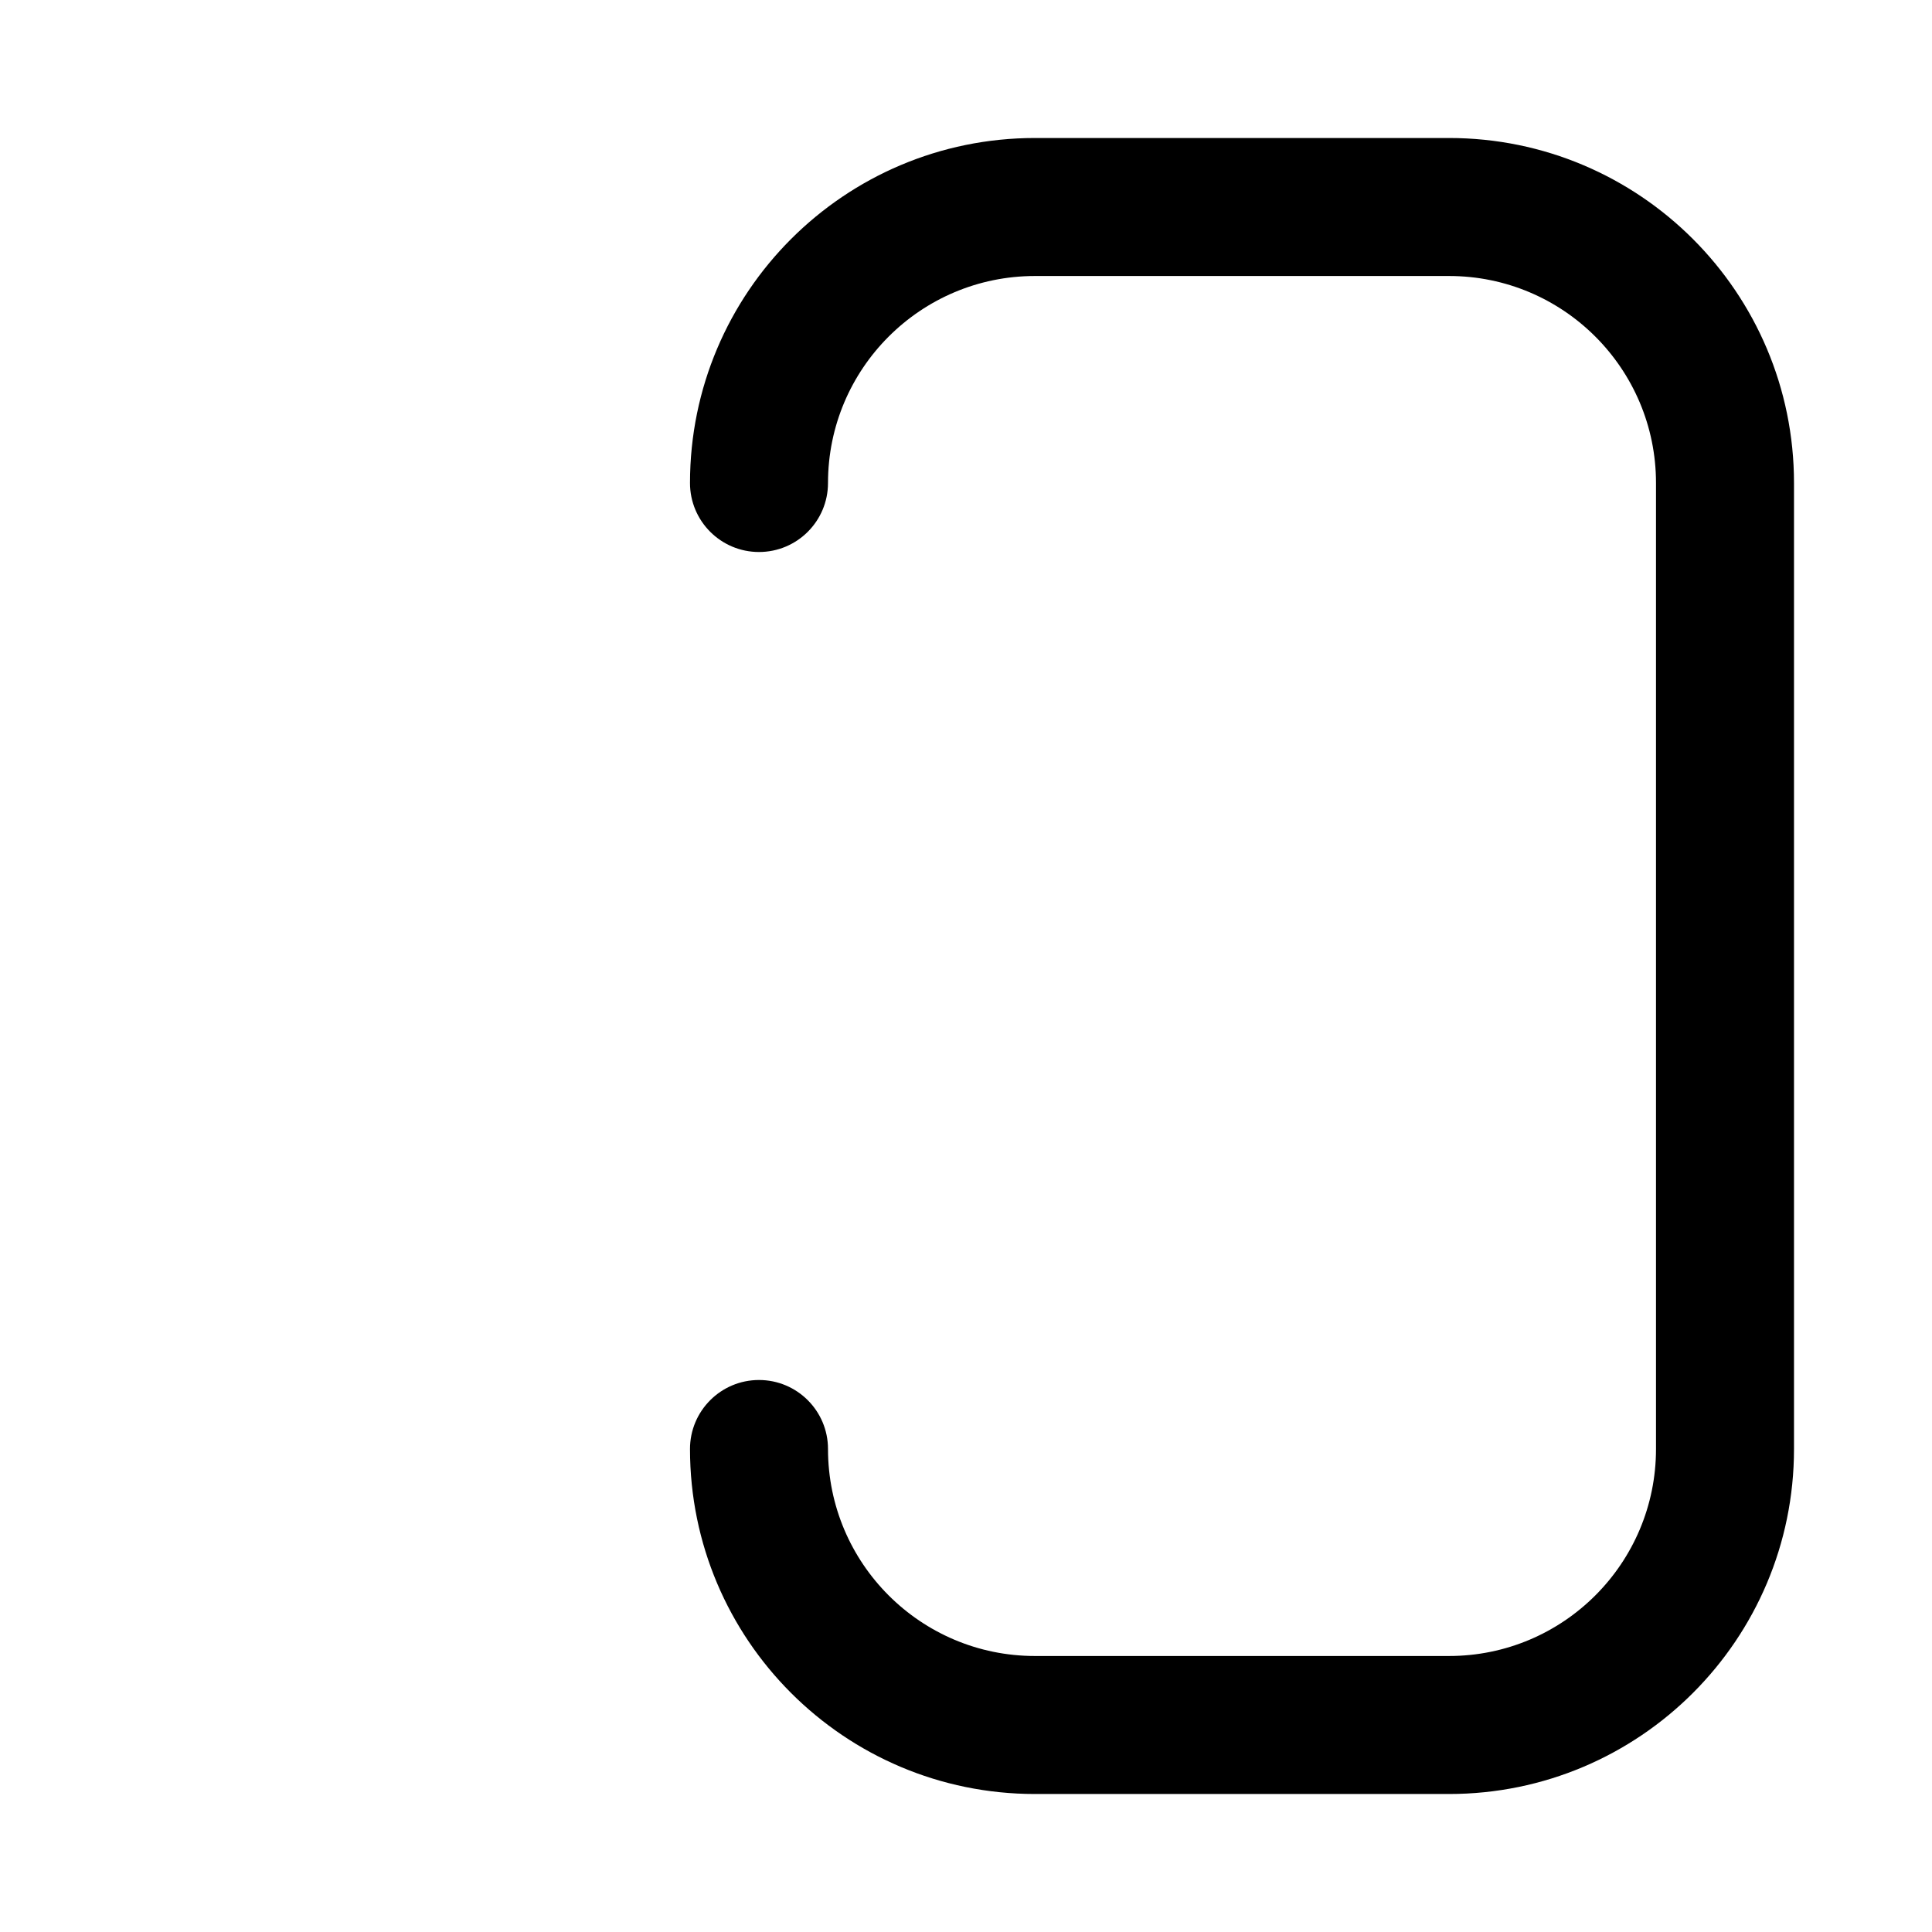
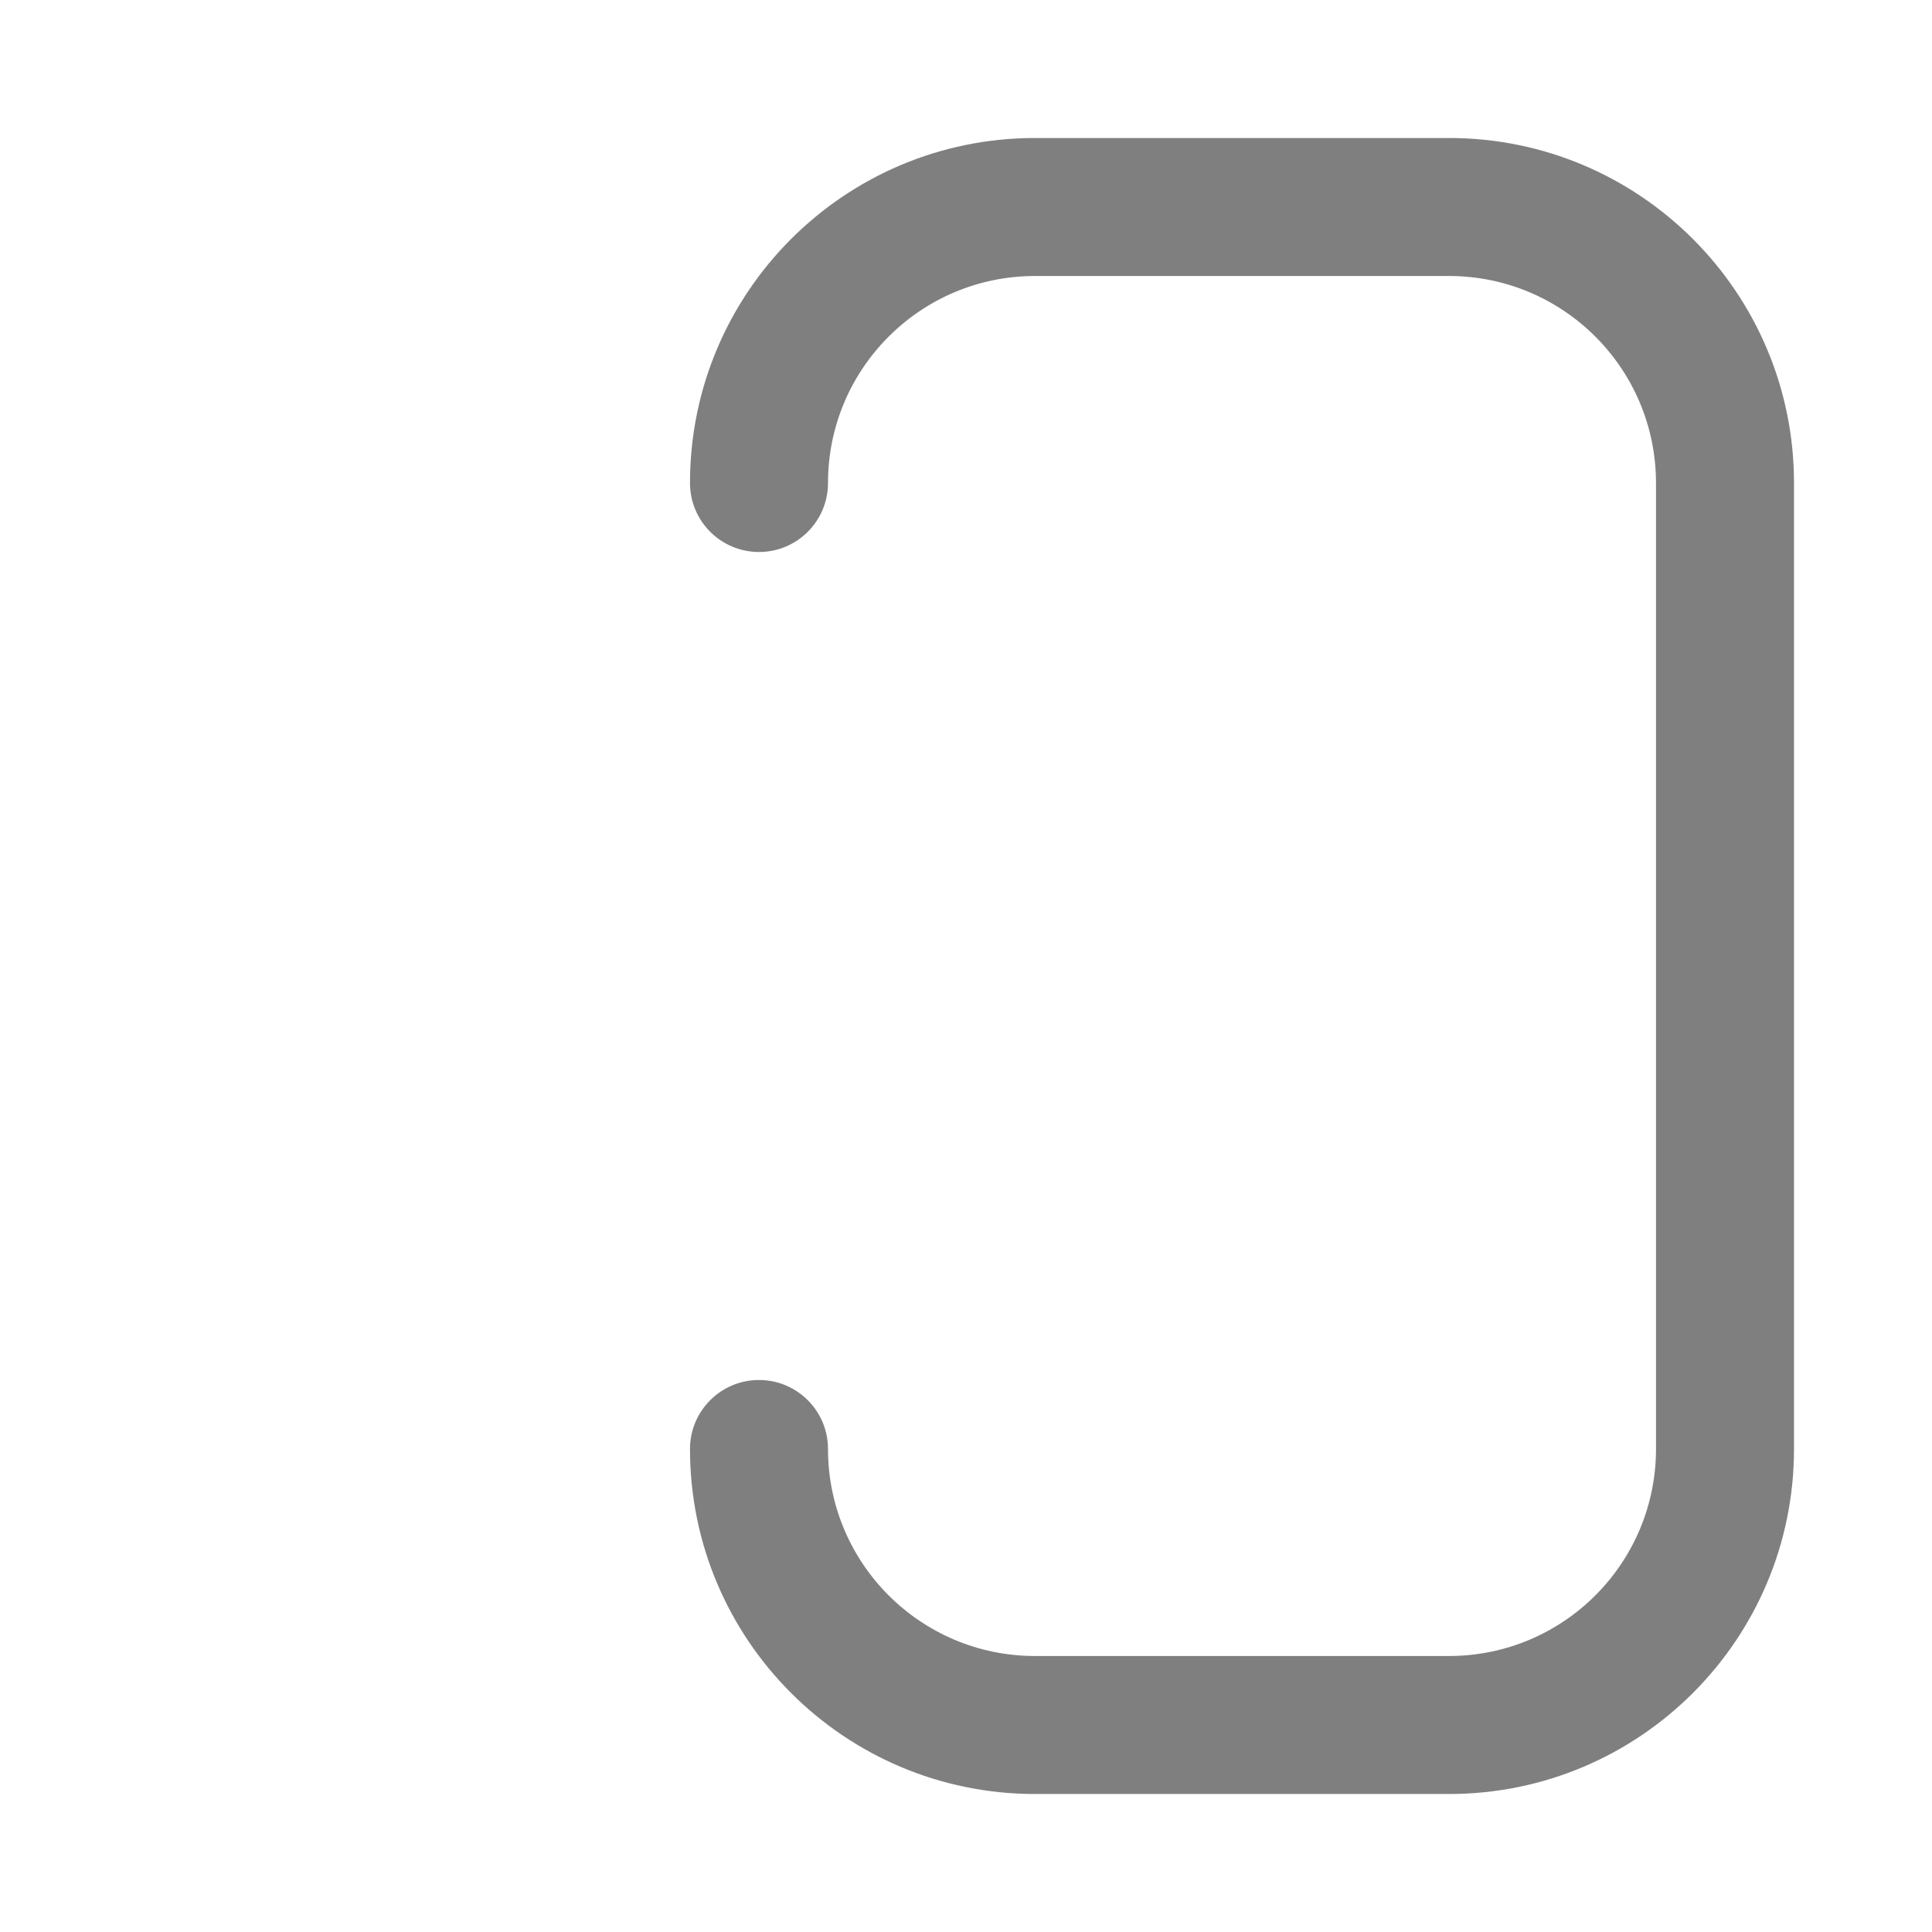
<svg xmlns="http://www.w3.org/2000/svg" viewBox="-2 -2 28 28">
  <g fill="currentColor">
-     <path d="             M 19 0             a 5 5 0 0 1 5 5             v 14             a 5 5 0 0 1 -5 5             h -6             a 5 5 0 0 1 -5 -5             a 1 1 0 0 1 2 0             a 3 3 0 0 0 3 3             h 6             a 3 3 0 0 0 3 -3             v -14             a 3 3 0 0 0 -3 -3             h -6             a 3 3 0 0 0 -3 3             a 1 1 0 0 1 -2 0             a 5 5 0 0 1 5 -5             z" />
-     <path fill-opacity="0.5">
+     <path>
      <animate attributeName="d" dur="2s" repeatCount="indefinite" values="                         M 1 13 a 1 1 0 0 1 0 -2 h 12 l -1.443 -2.5 c -0.5 -0.866 1.232 -1.866 1.732 -1 l 2.598 4.5 l -2.598 4.5 c -0.5 0.866 -2.232 0.134 -1.732 -1 l 1.443 -2.5 z;                         M 1 13 a 1 1 0 0 1 0 -2 h 4 l -1.443 -2.5 c -0.5 -0.866 1.232 -1.866 1.732 -1 l 2.598 4.5 l -2.598 4.5 c -0.5 0.866 -2.232 0.134 -1.732 -1 l 1.443 -2.5 z;                         M 1 13 a 1 1 0 0 1 0 -2 h 12 l -1.443 -2.5 c -0.5 -0.866 1.232 -1.866 1.732 -1 l 2.598 4.5 l -2.598 4.5 c -0.5 0.866 -2.232 0.134 -1.732 -1 l 1.443 -2.5 z" />
    </path>
+     <path fill-opacity="0.5" d="             M 19 0             a 5 5 0 0 1 5 5             v 14             a 5 5 0 0 1 -5 5             h -6             a 5 5 0 0 1 -5 -5             a 1 1 0 0 1 2 0             a 3 3 0 0 0 3 3             h 6             a 3 3 0 0 0 3 -3             v -14             a 3 3 0 0 0 -3 -3             h -6             a 3 3 0 0 0 -3 3             a 1 1 0 0 1 -2 0             a 5 5 0 0 1 5 -5             z" />
  </g>
</svg>
